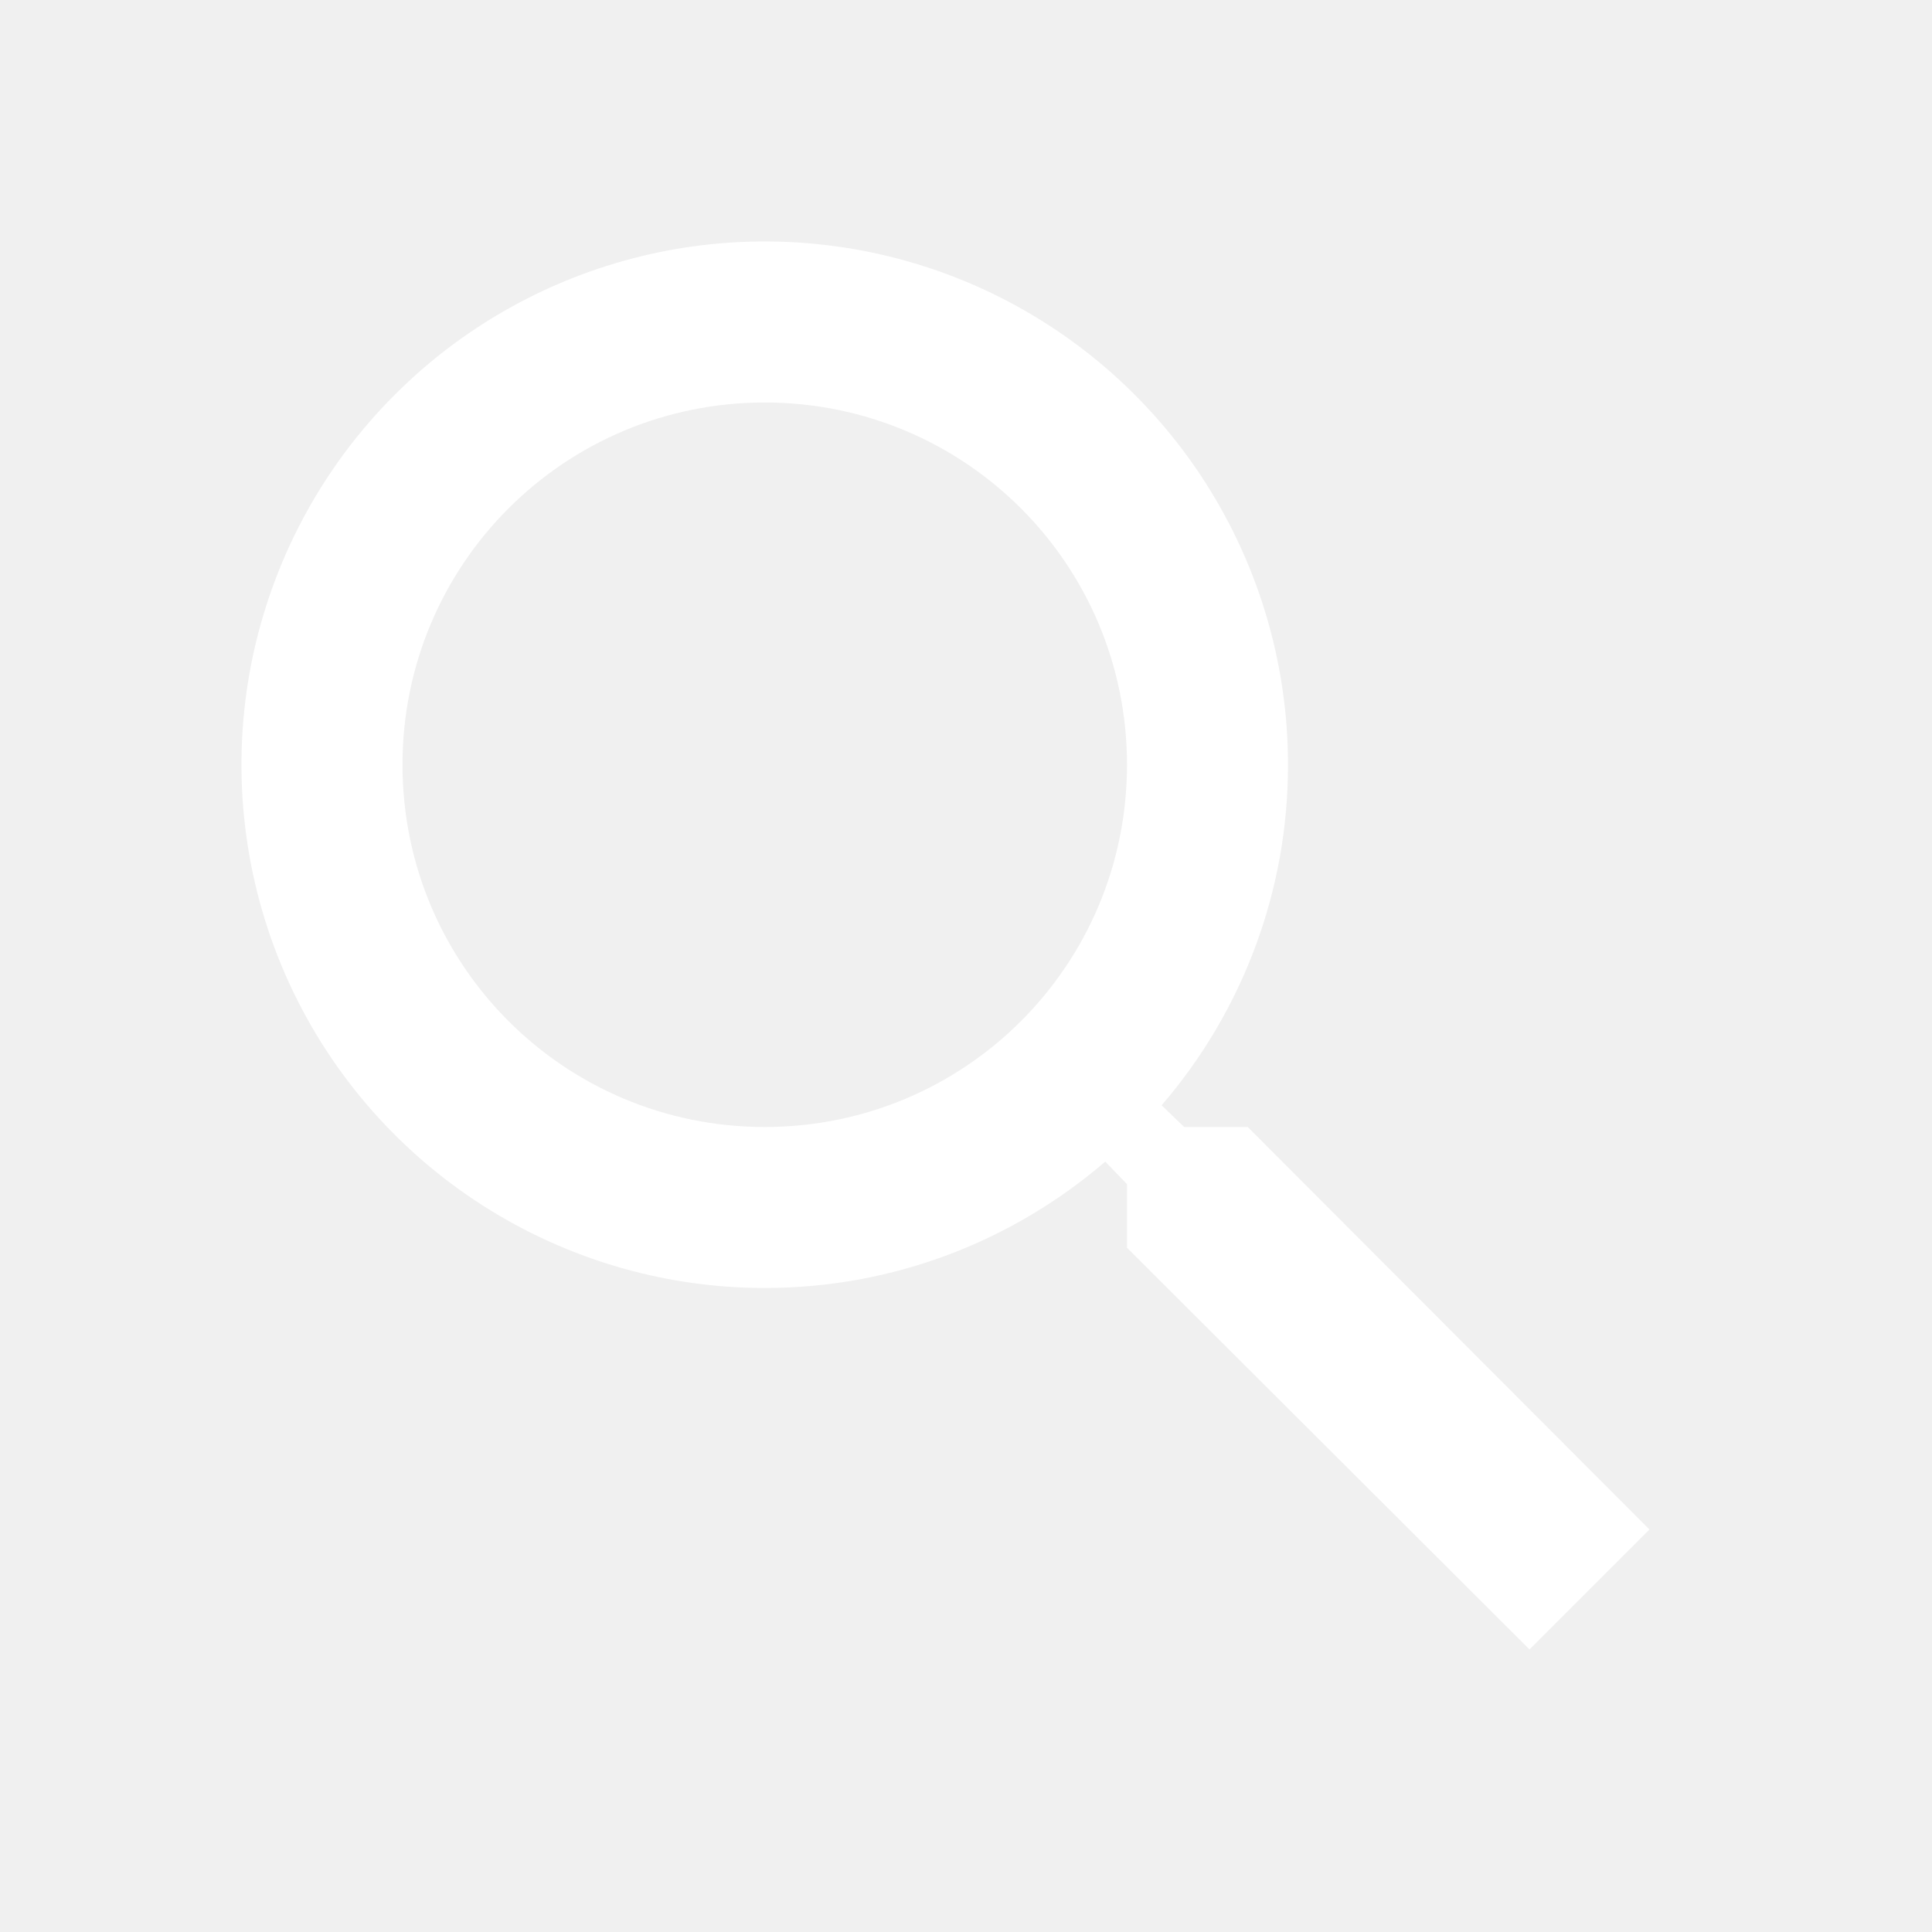
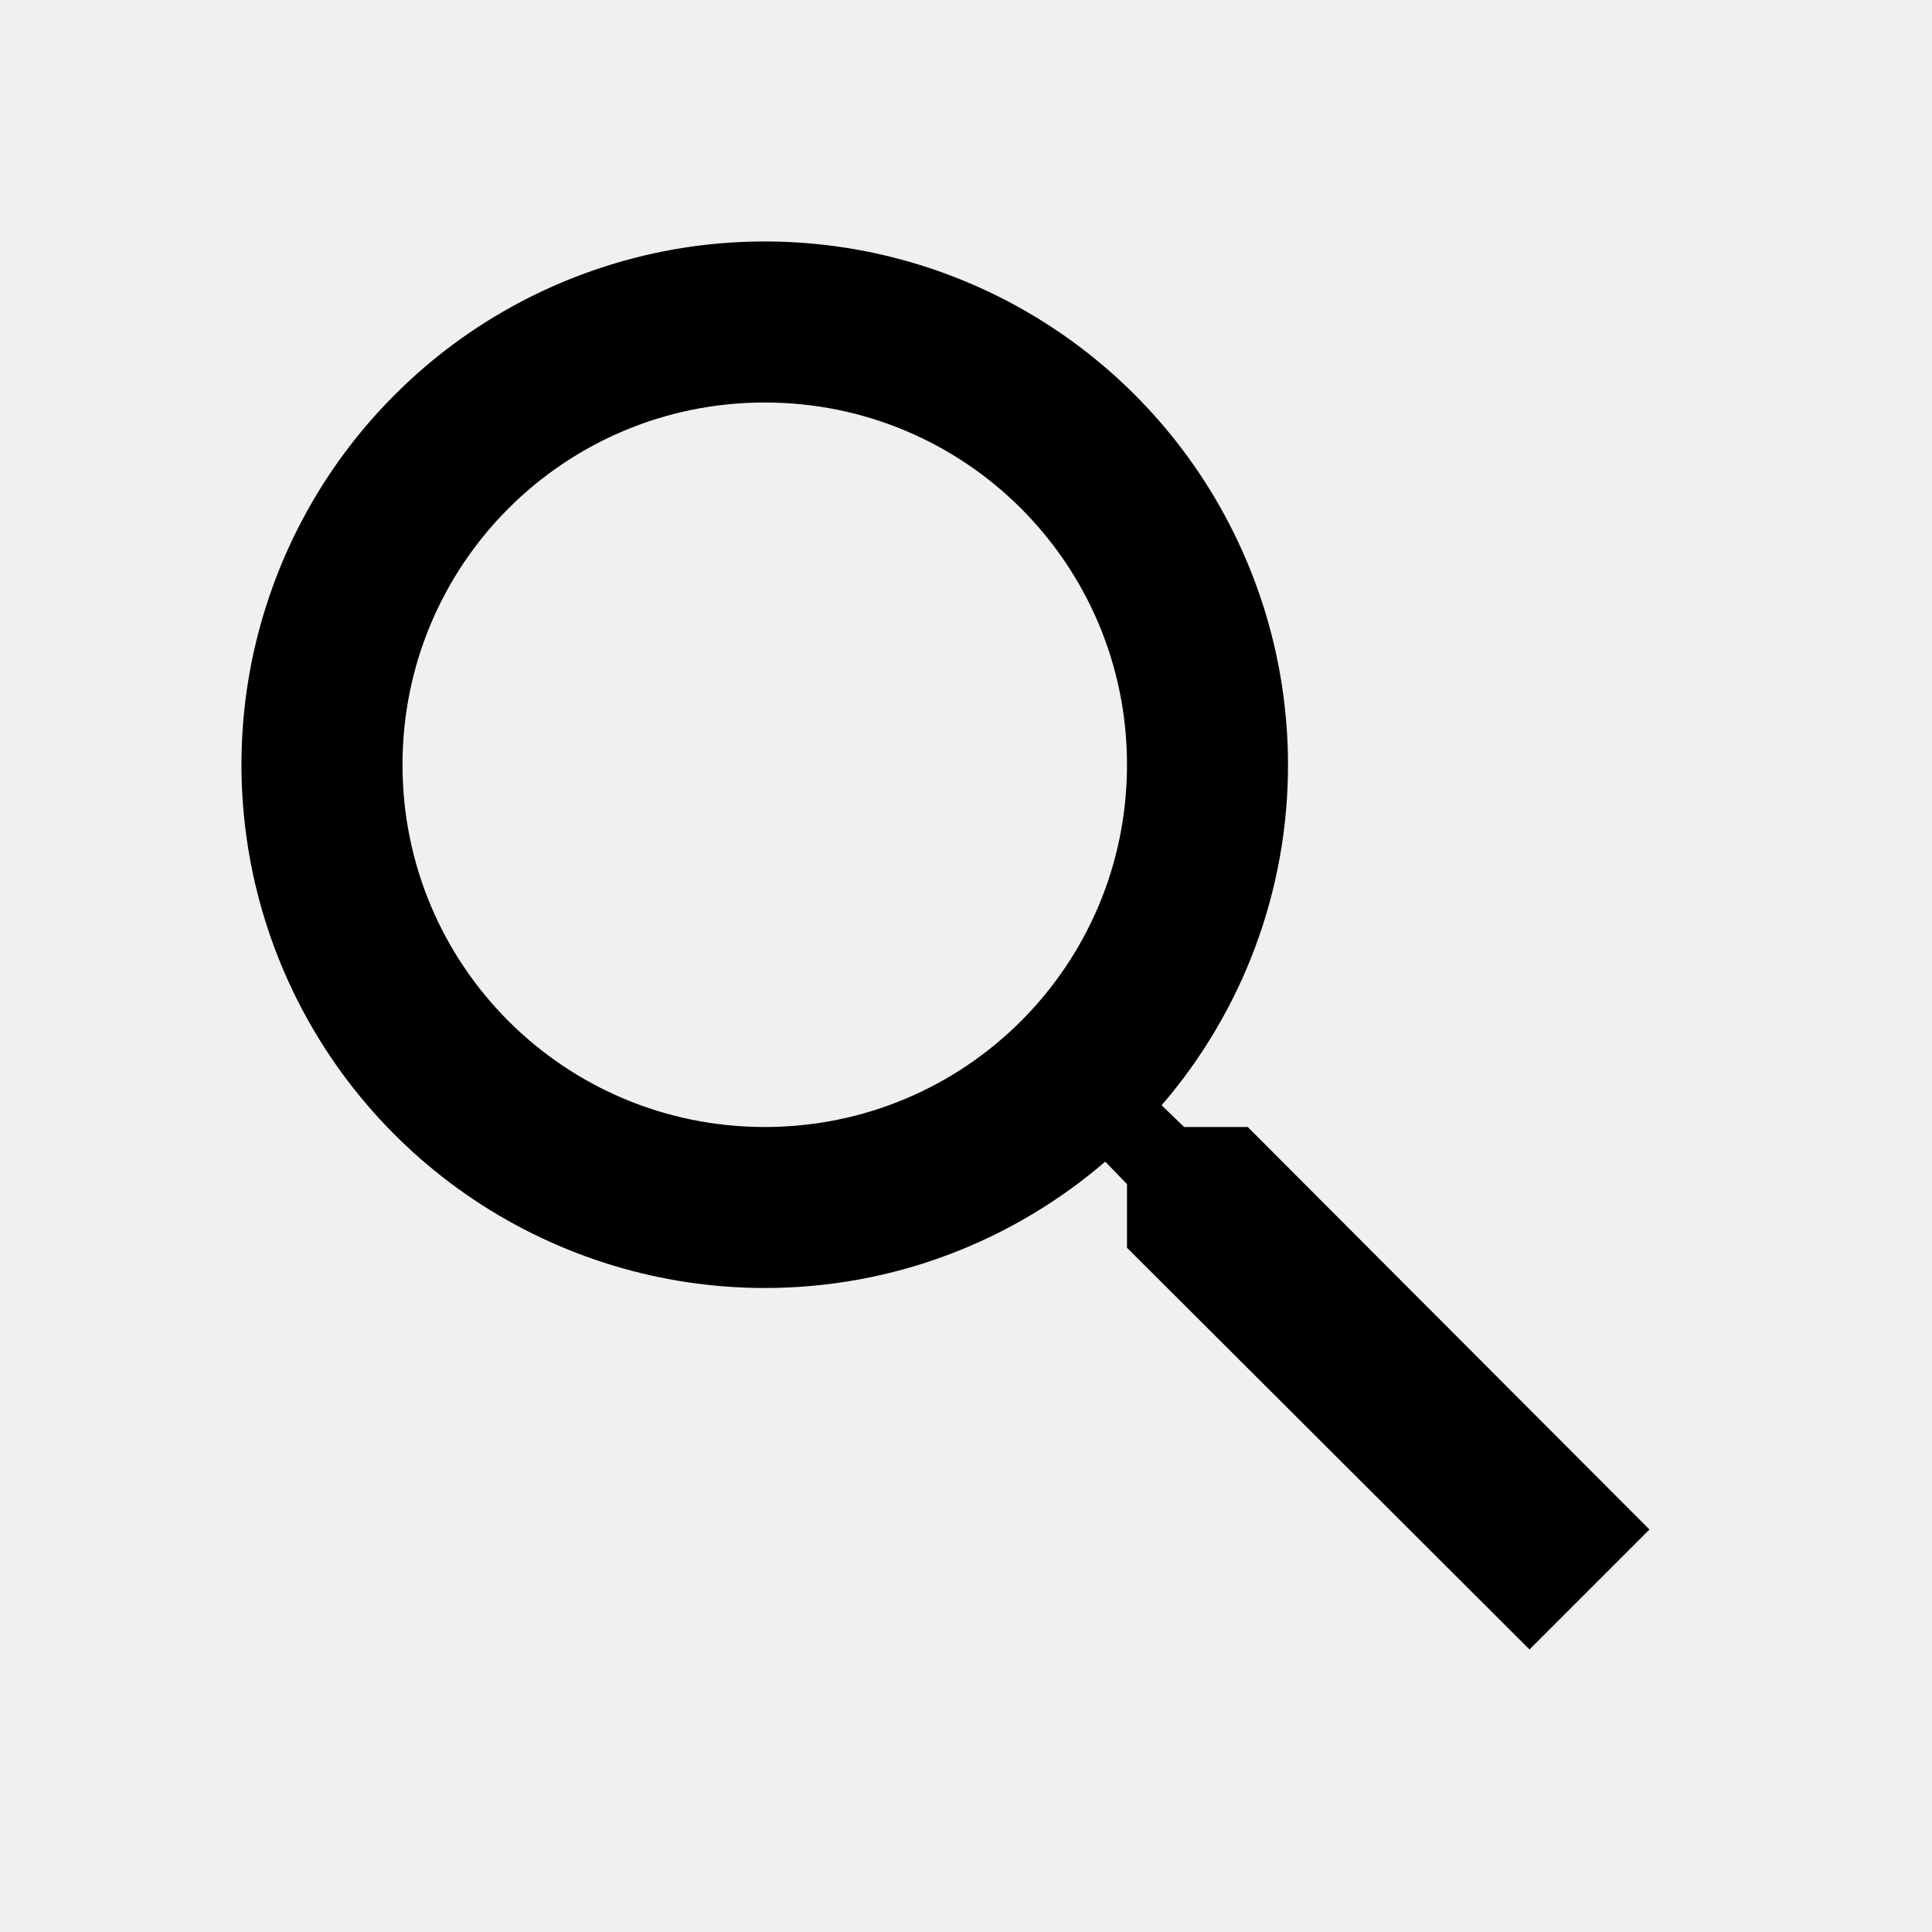
- <svg xmlns="http://www.w3.org/2000/svg" width="12" height="12" viewBox="0 0 12 12" fill="none">
-   <path d="M7.75 7H7.355L7.215 6.865C7.722 6.277 8.001 5.526 8 4.75C8 4.107 7.809 3.479 7.452 2.944C7.095 2.41 6.588 1.993 5.994 1.747C5.4 1.501 4.746 1.437 4.116 1.562C3.486 1.688 2.906 1.997 2.452 2.452C1.997 2.906 1.688 3.486 1.562 4.116C1.437 4.746 1.501 5.4 1.747 5.994C1.993 6.588 2.41 7.095 2.944 7.452C3.479 7.809 4.107 8 4.75 8C5.555 8 6.295 7.705 6.865 7.215L7 7.355V7.75L9.5 10.245L10.245 9.5L7.75 7ZM4.75 7C3.505 7 2.5 5.995 2.5 4.75C2.5 3.505 3.505 2.5 4.75 2.5C5.995 2.5 7 3.505 7 4.75C7 5.995 5.995 7 4.75 7Z" fill="white" />
+ <svg xmlns="http://www.w3.org/2000/svg" viewBox="0 0 12 12" aria-hidden="true">
+   <path d="M7.75 7H7.355L7.215 6.865C7.722 6.277 8.001 5.526 8 4.75C8 4.107 7.809 3.479 7.452 2.944C7.095 2.41 6.588 1.993 5.994 1.747C5.4 1.501 4.746 1.437 4.116 1.562C3.486 1.688 2.906 1.997 2.452 2.452C1.997 2.906 1.688 3.486 1.562 4.116C1.437 4.746 1.501 5.4 1.747 5.994C1.993 6.588 2.41 7.095 2.944 7.452C3.479 7.809 4.107 8 4.75 8C5.555 8 6.295 7.705 6.865 7.215L7 7.355V7.75L9.5 10.245L10.245 9.5L7.75 7ZM4.75 7C3.505 7 2.5 5.995 2.5 4.75C2.5 3.505 3.505 2.5 4.75 2.5C5.995 2.5 7 3.505 7 4.75C7 5.995 5.995 7 4.75 7Z" fill="currentColor" />
</svg>
